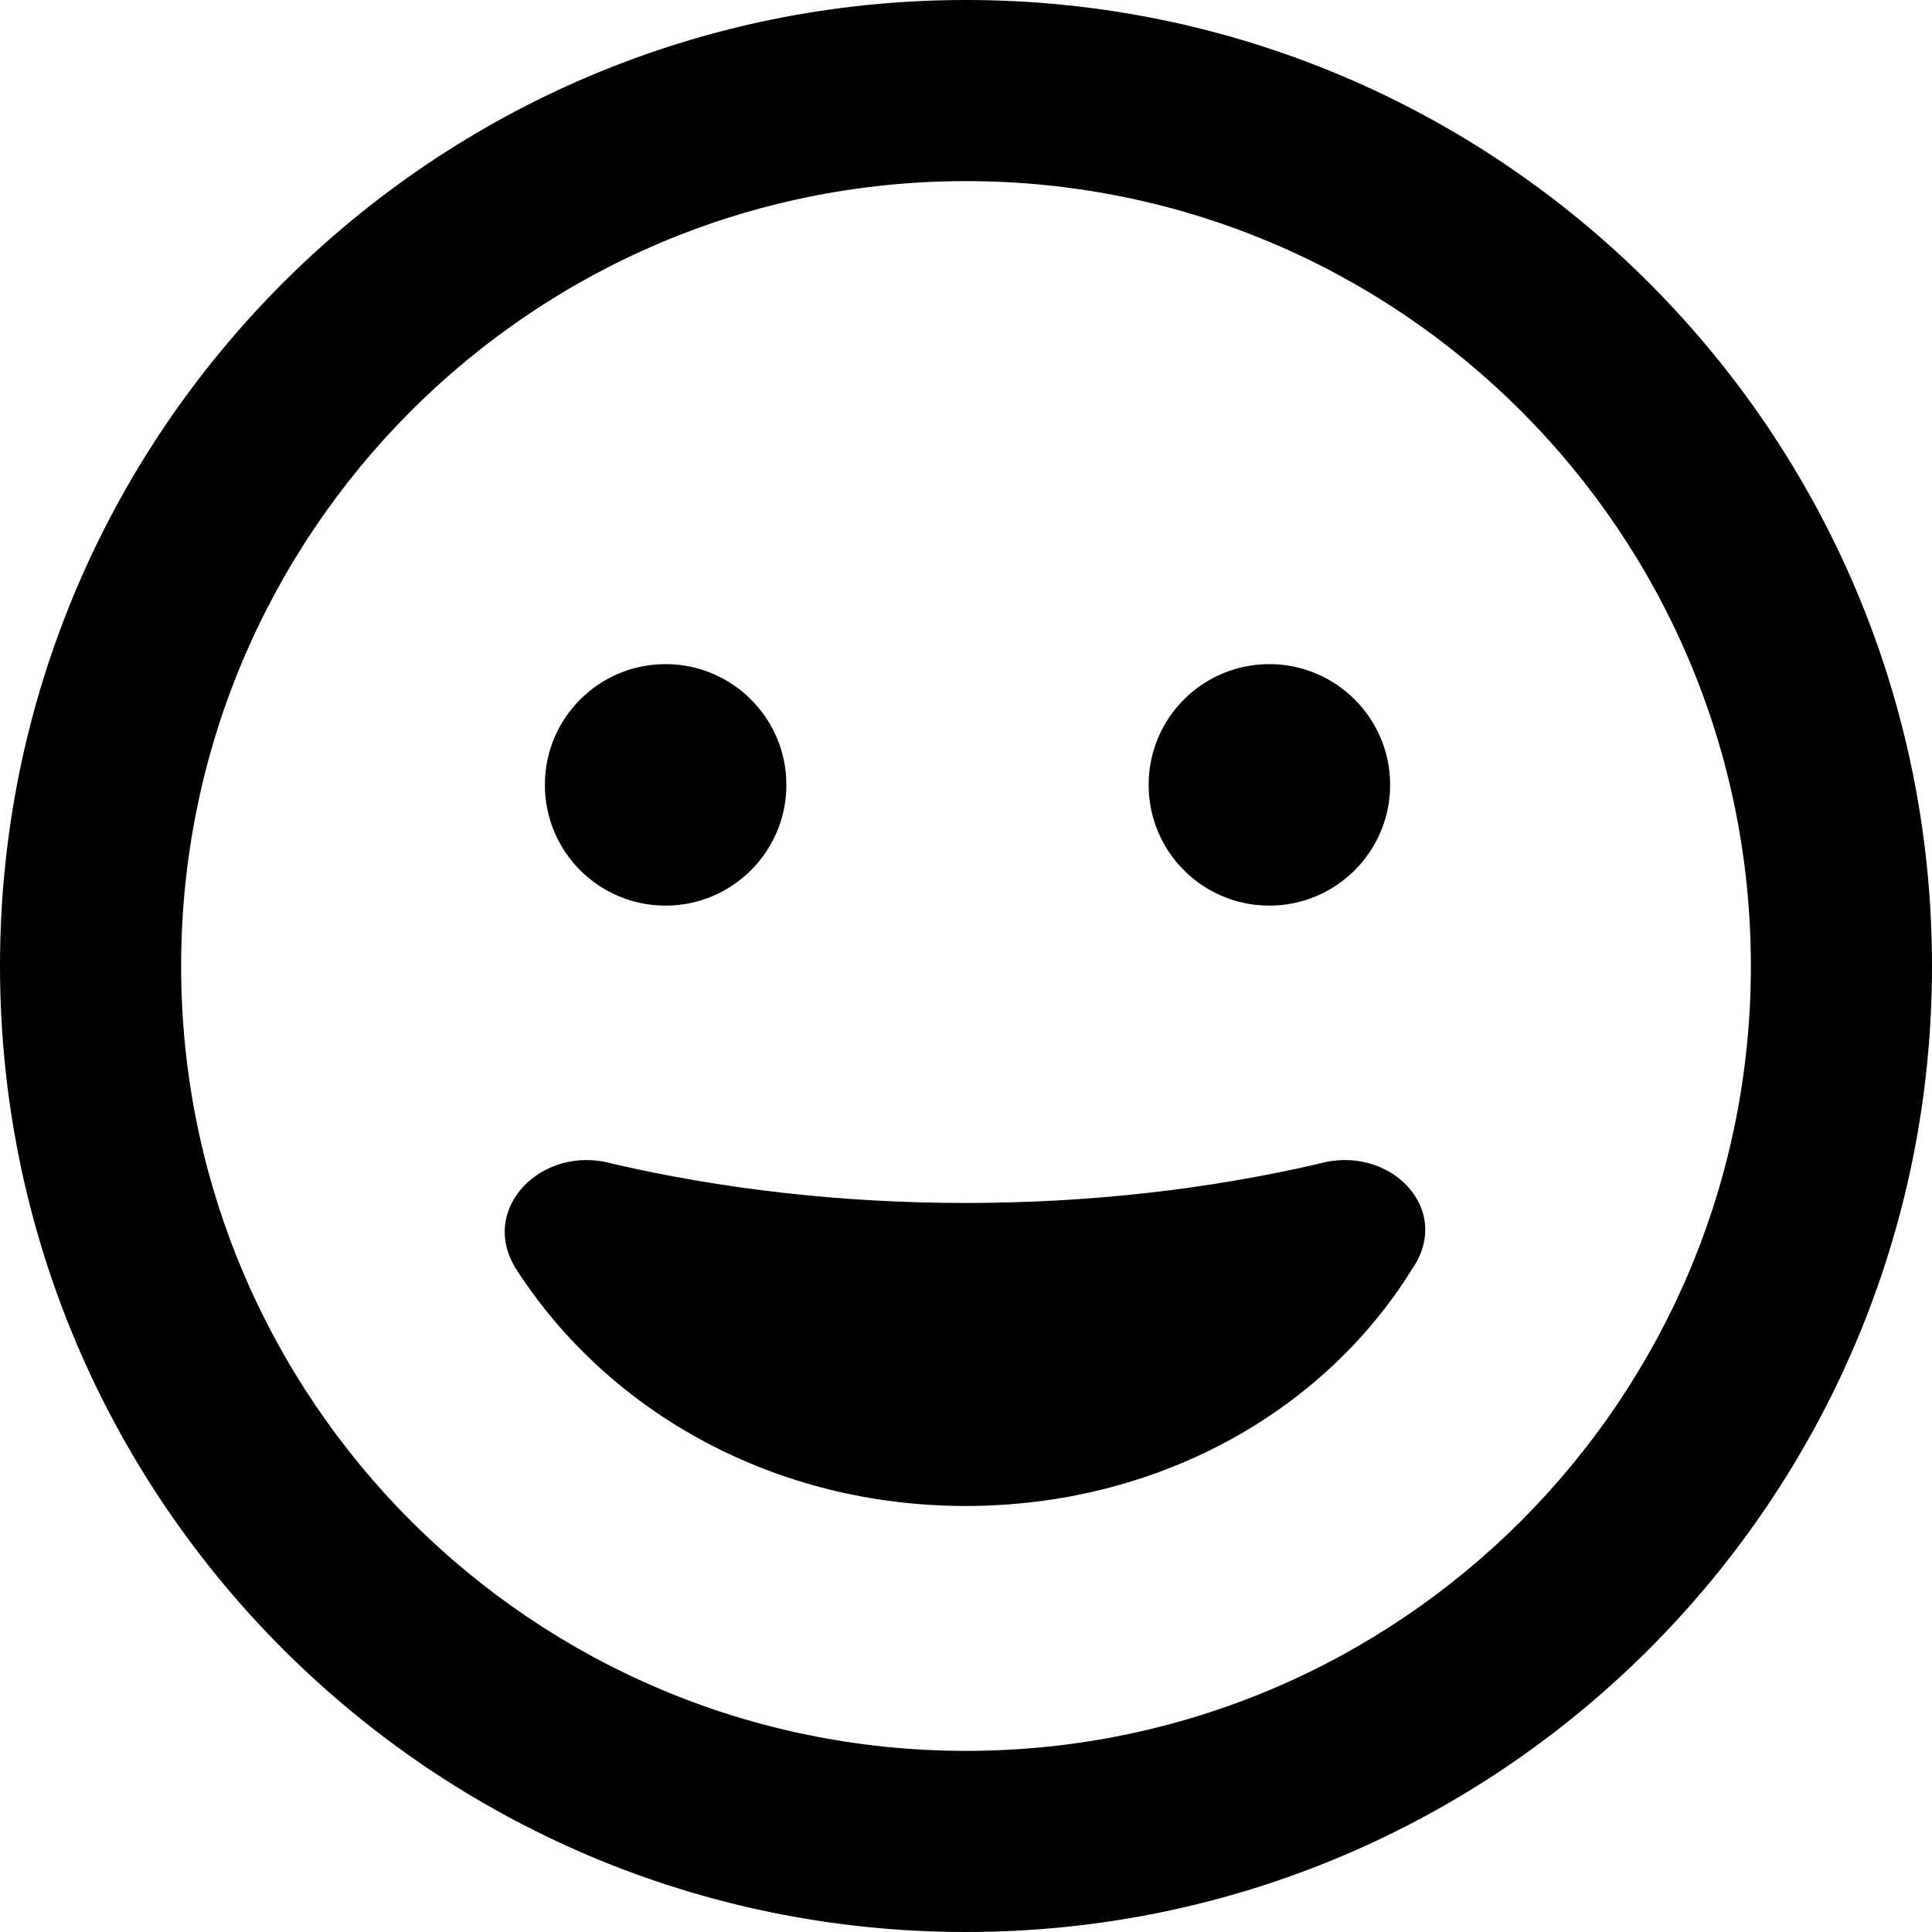
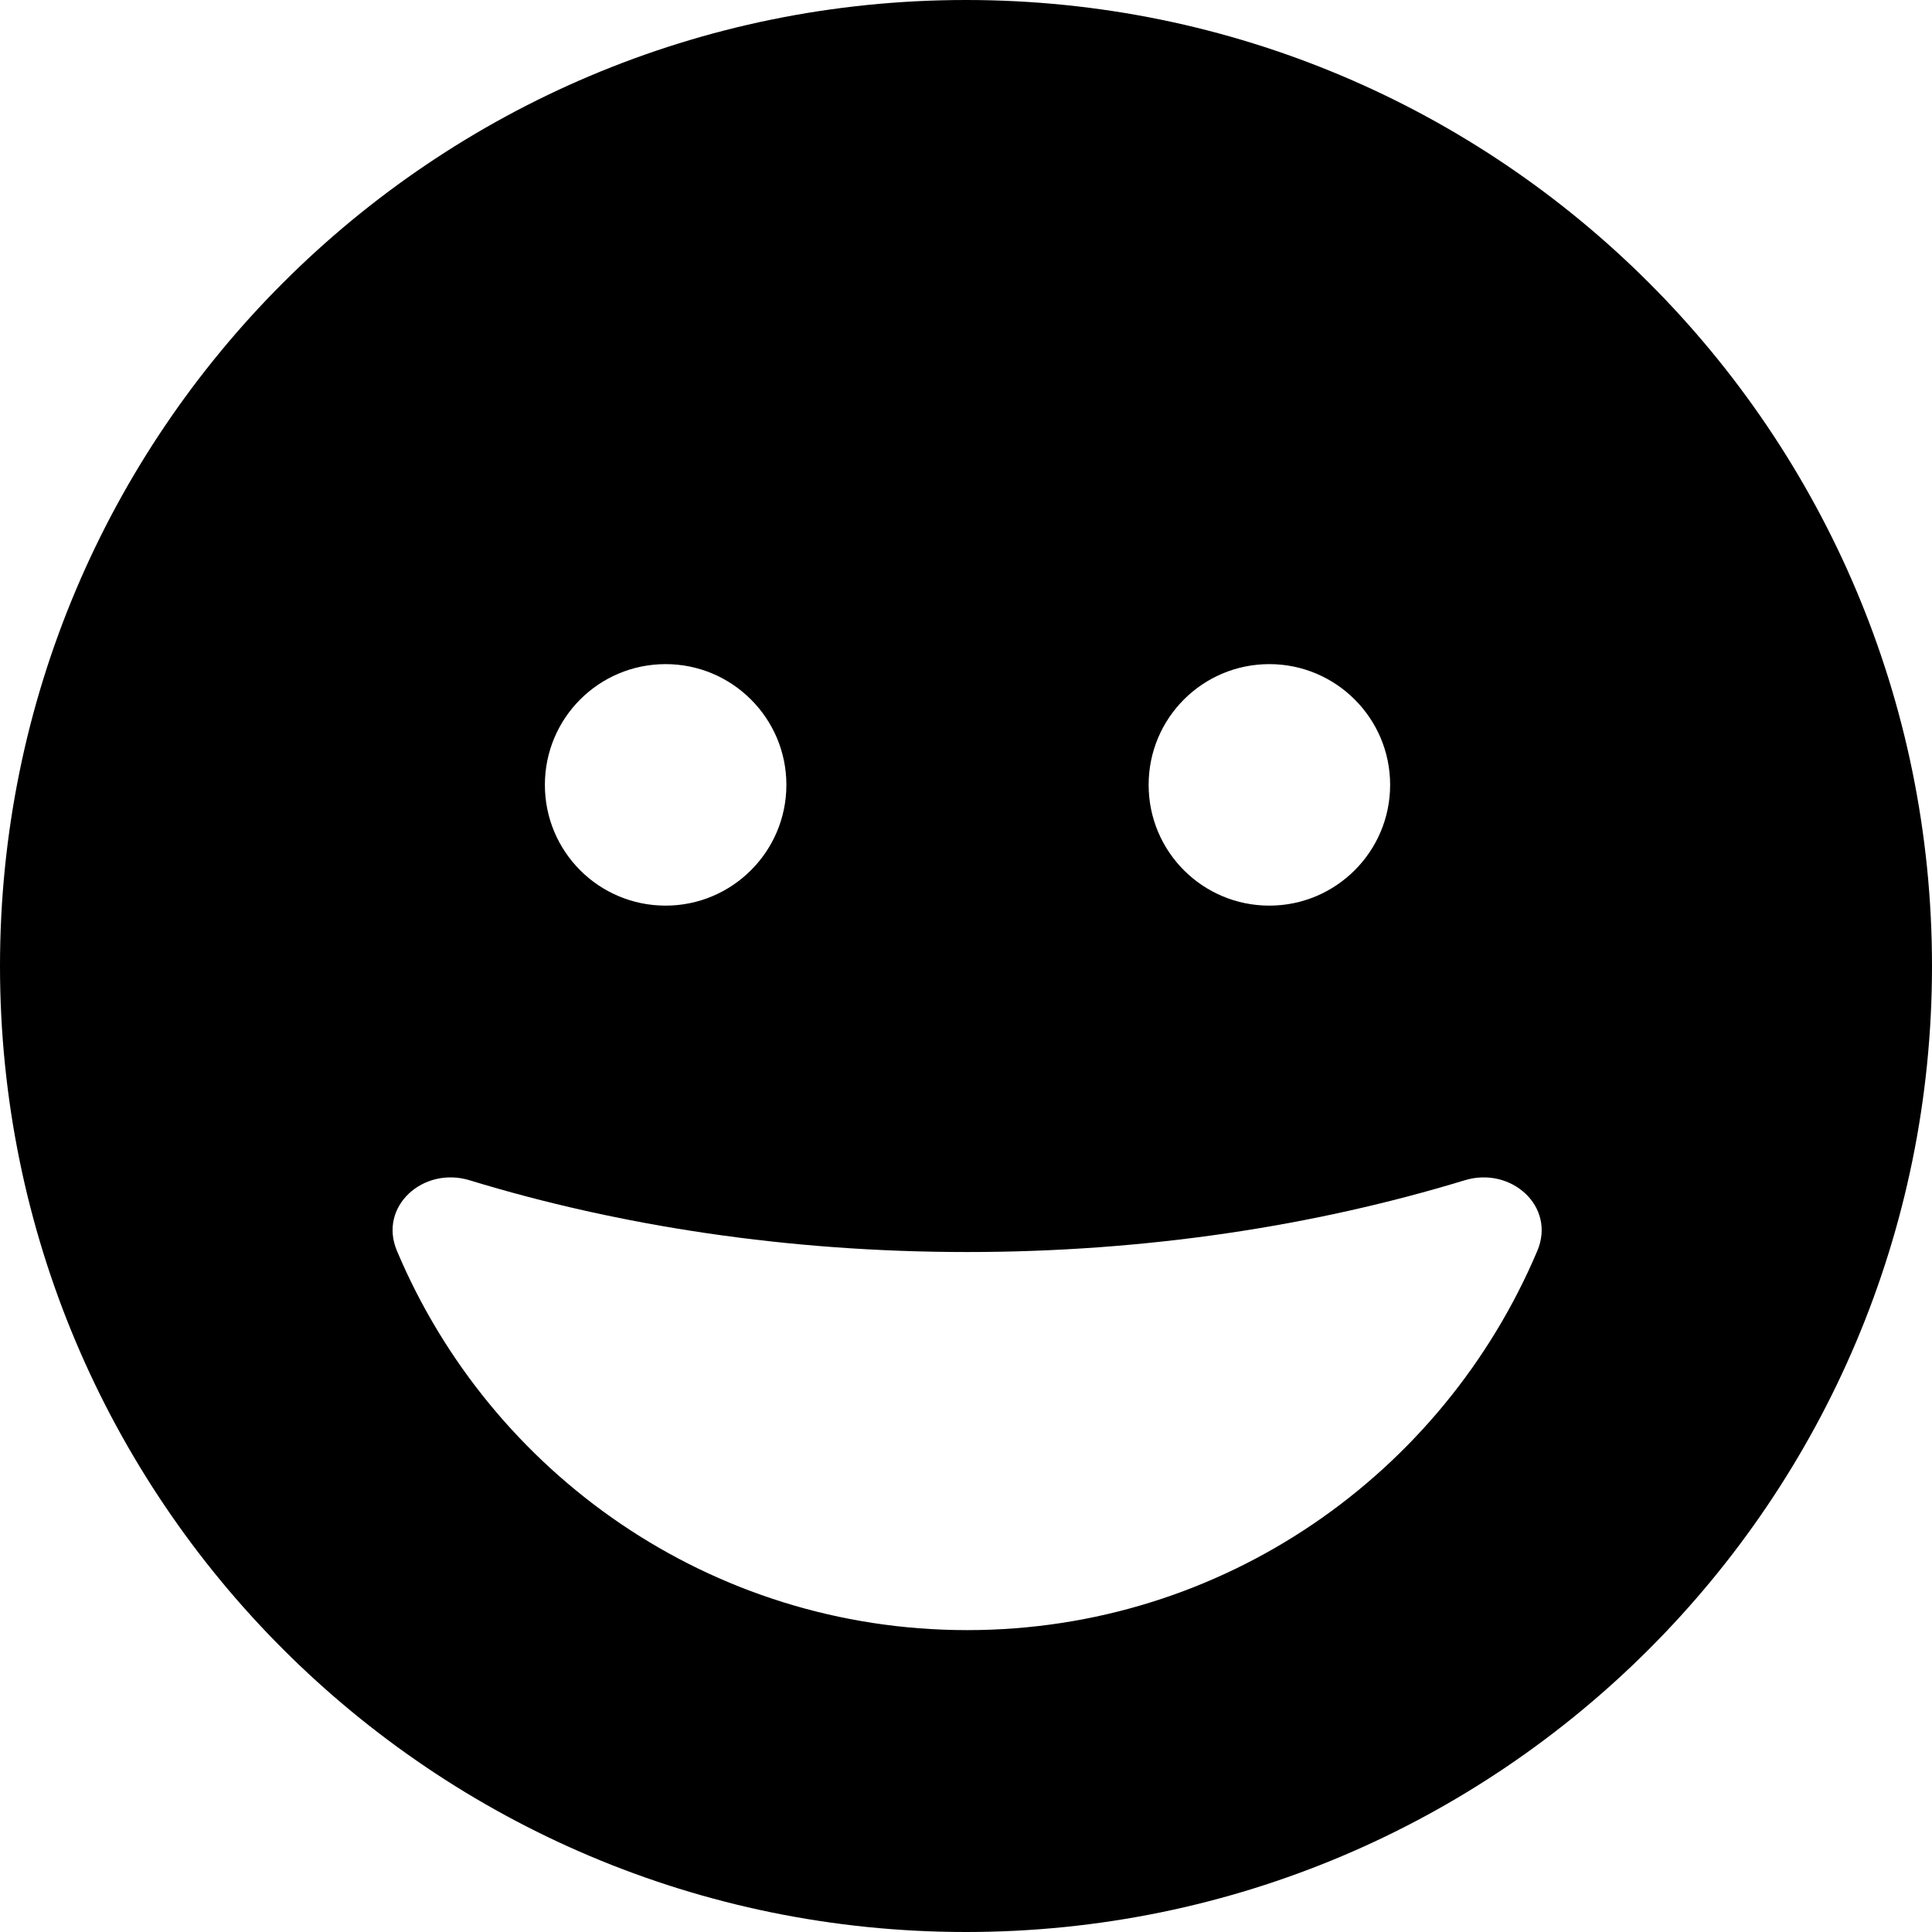
<svg xmlns="http://www.w3.org/2000/svg" viewBox="0 0 512 512">
-   <path d="M349.5 308.4C368.2 303.1 385.4 320.4 374.1 336.5C350.4 374.6 306.3 399.1 255.9 399.1C205.6 399.1 161.5 374.6 136.9 336.5C126.5 320.4 143.7 303.1 162.3 308.4C191.3 315.1 222.8 318.8 255.9 318.8C289 318.8 320.6 315.1 349.5 308.4zM208.4 208C208.4 225.7 194 240 176.4 240C158.7 240 144.4 225.7 144.4 208C144.4 190.3 158.7 176 176.4 176C194 176 208.4 190.3 208.4 208zM304.4 208C304.4 190.3 318.7 176 336.4 176C354 176 368.4 190.3 368.4 208C368.4 225.7 354 240 336.4 240C318.7 240 304.4 225.7 304.4 208zM512 256C512 397.4 397.4 512 256 512C114.6 512 0 397.4 0 256C0 114.6 114.6 0 256 0C397.4 0 512 114.6 512 256zM256 48C141.1 48 48 141.1 48 256C48 370.9 141.1 464 256 464C370.9 464 464 370.9 464 256C464 141.1 370.9 48 256 48z" />
+   <path d="M0 256C0 114.6 114.6 0 256 0C397.4 0 512 114.6 512 256C512 397.4 397.4 512 256 512C114.6 512 0 397.4 0 256zM256.3 331.8C208.9 331.8 164.1 324.9 124.5 312.8C112.2 309 100.2 319.7 105.2 331.5C130.1 390.6 188.4 432 256.3 432C324.2 432 382.4 390.6 407.4 331.5C412.4 319.7 400.4 309 388.1 312.8C348.4 324.9 303.7 331.8 256.3 331.8H256.3zM176.4 176C158.7 176 144.4 190.3 144.4 208C144.4 225.7 158.7 240 176.4 240C194 240 208.4 225.7 208.4 208C208.4 190.3 194 176 176.4 176zM336.4 240C354 240 368.4 225.7 368.4 208C368.4 190.3 354 176 336.4 176C318.7 176 304.4 190.3 304.4 208C304.4 225.7 318.7 240 336.4 240z" />
</svg>
